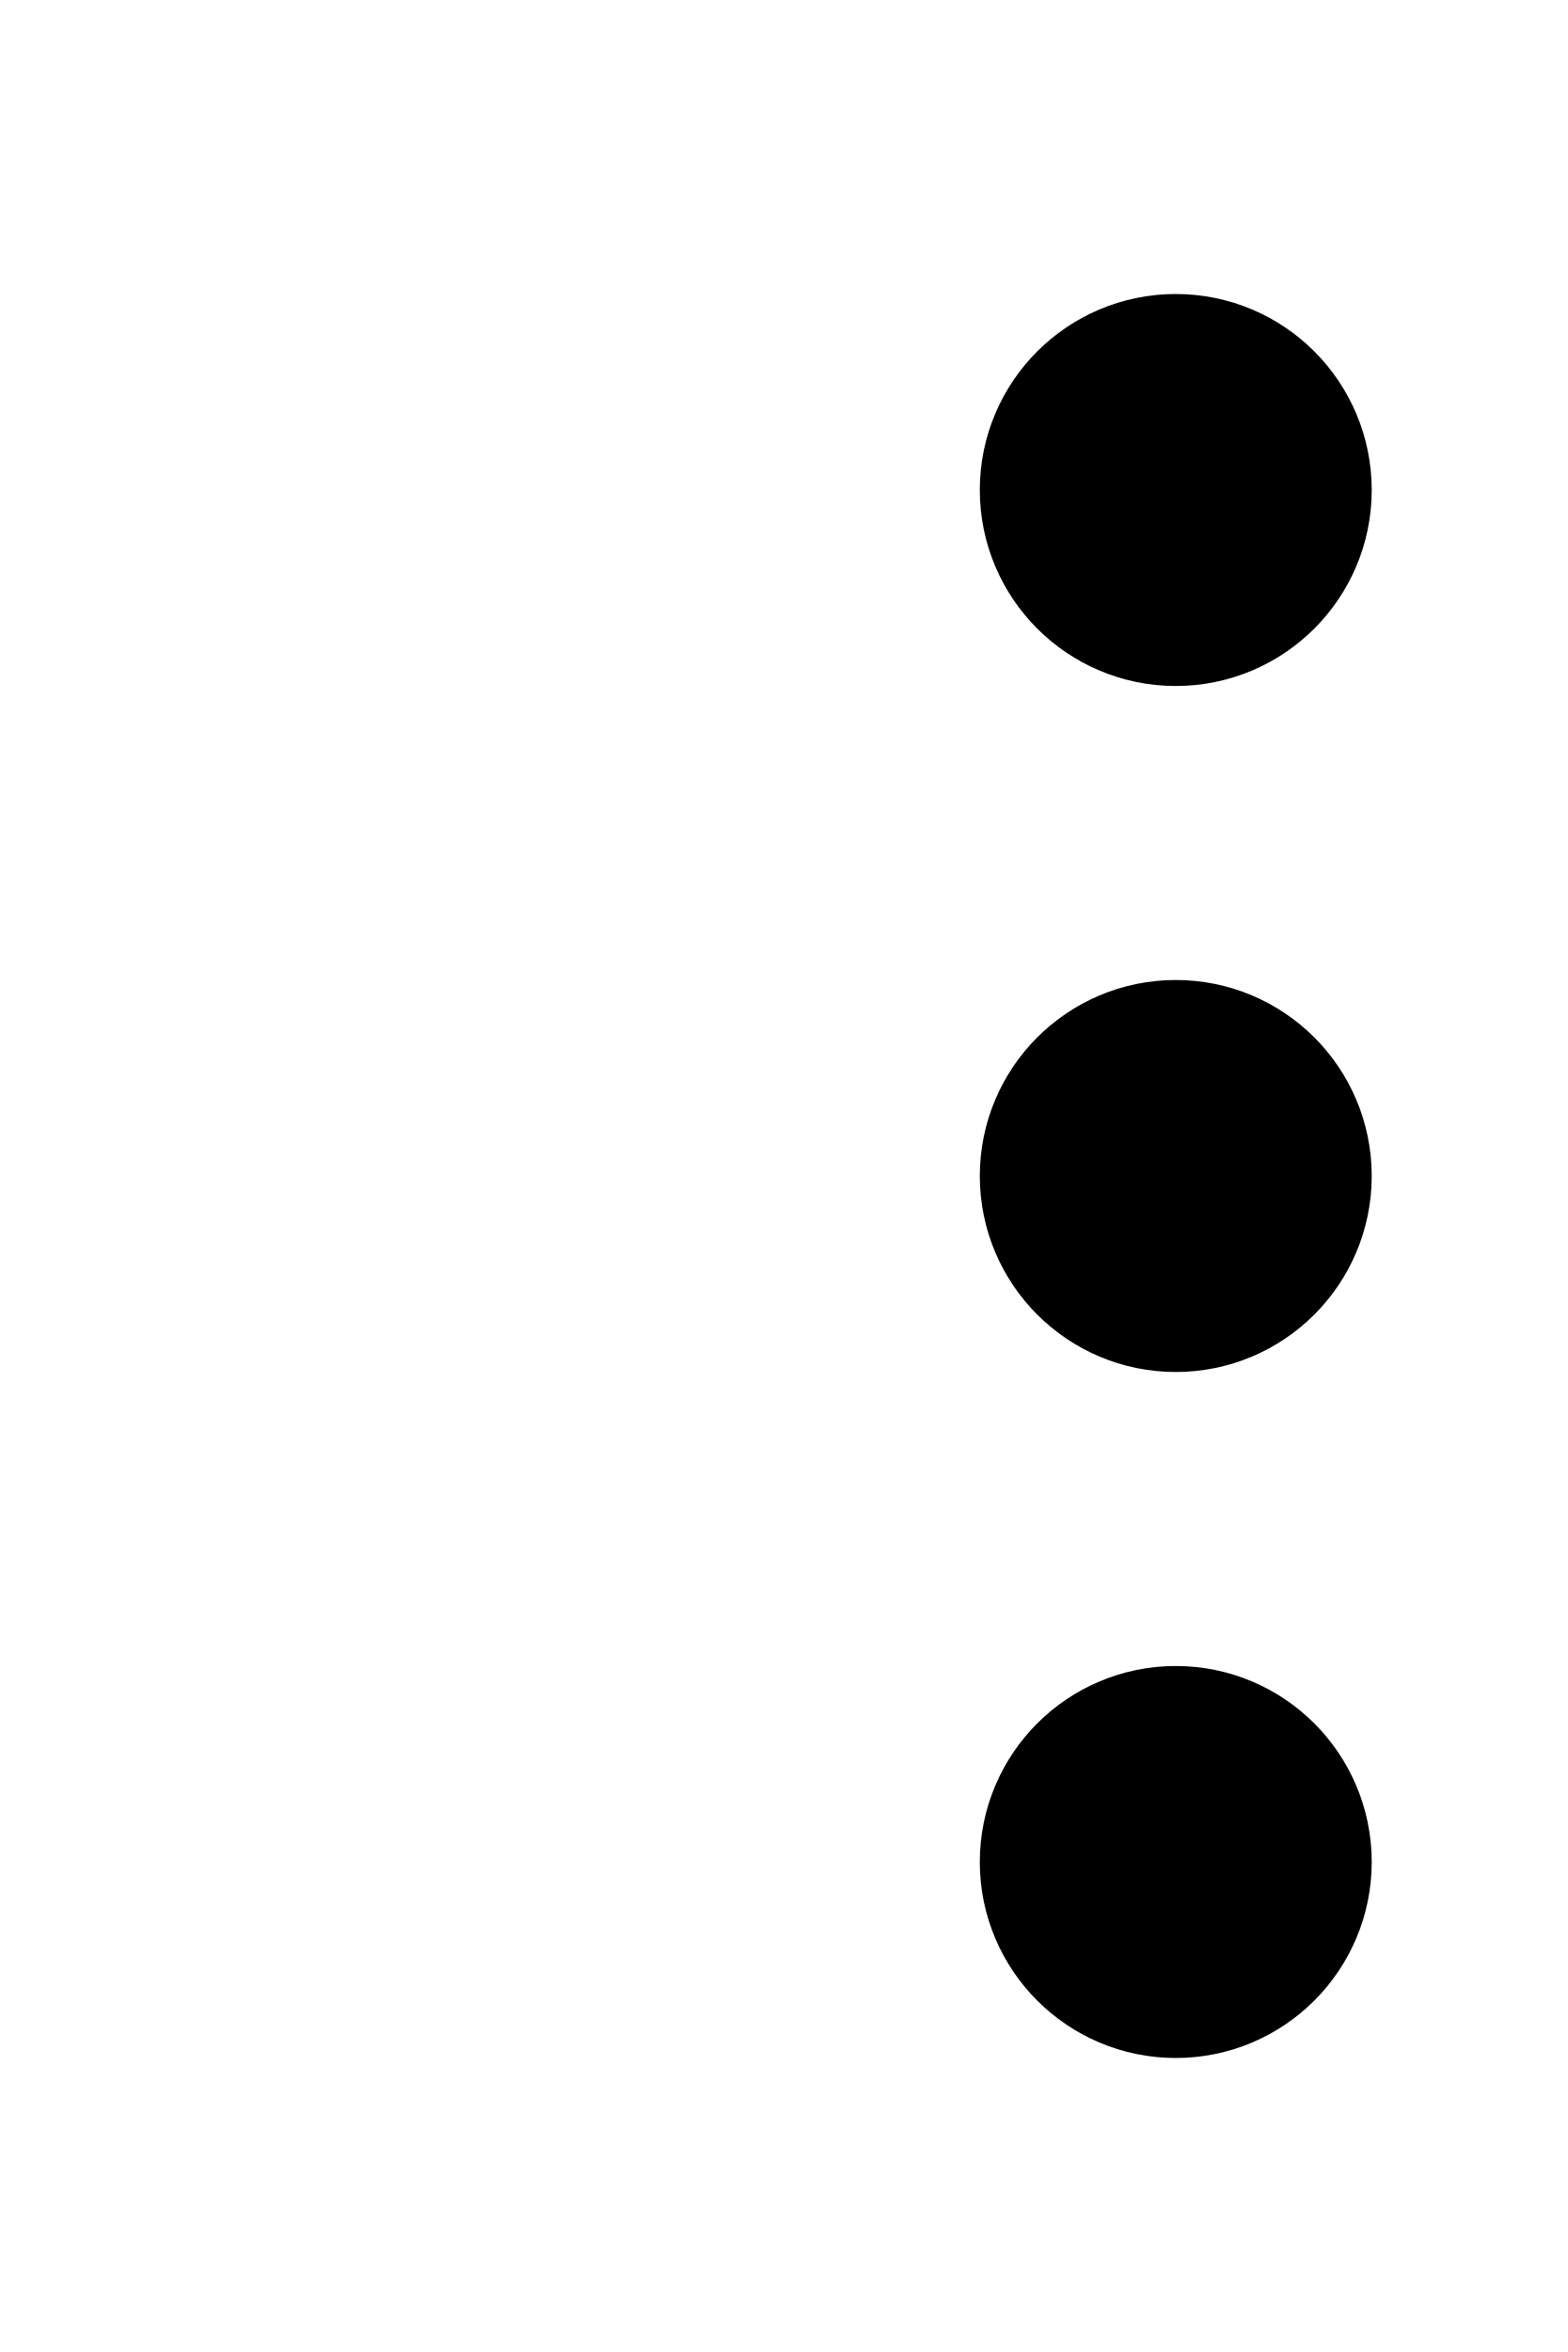
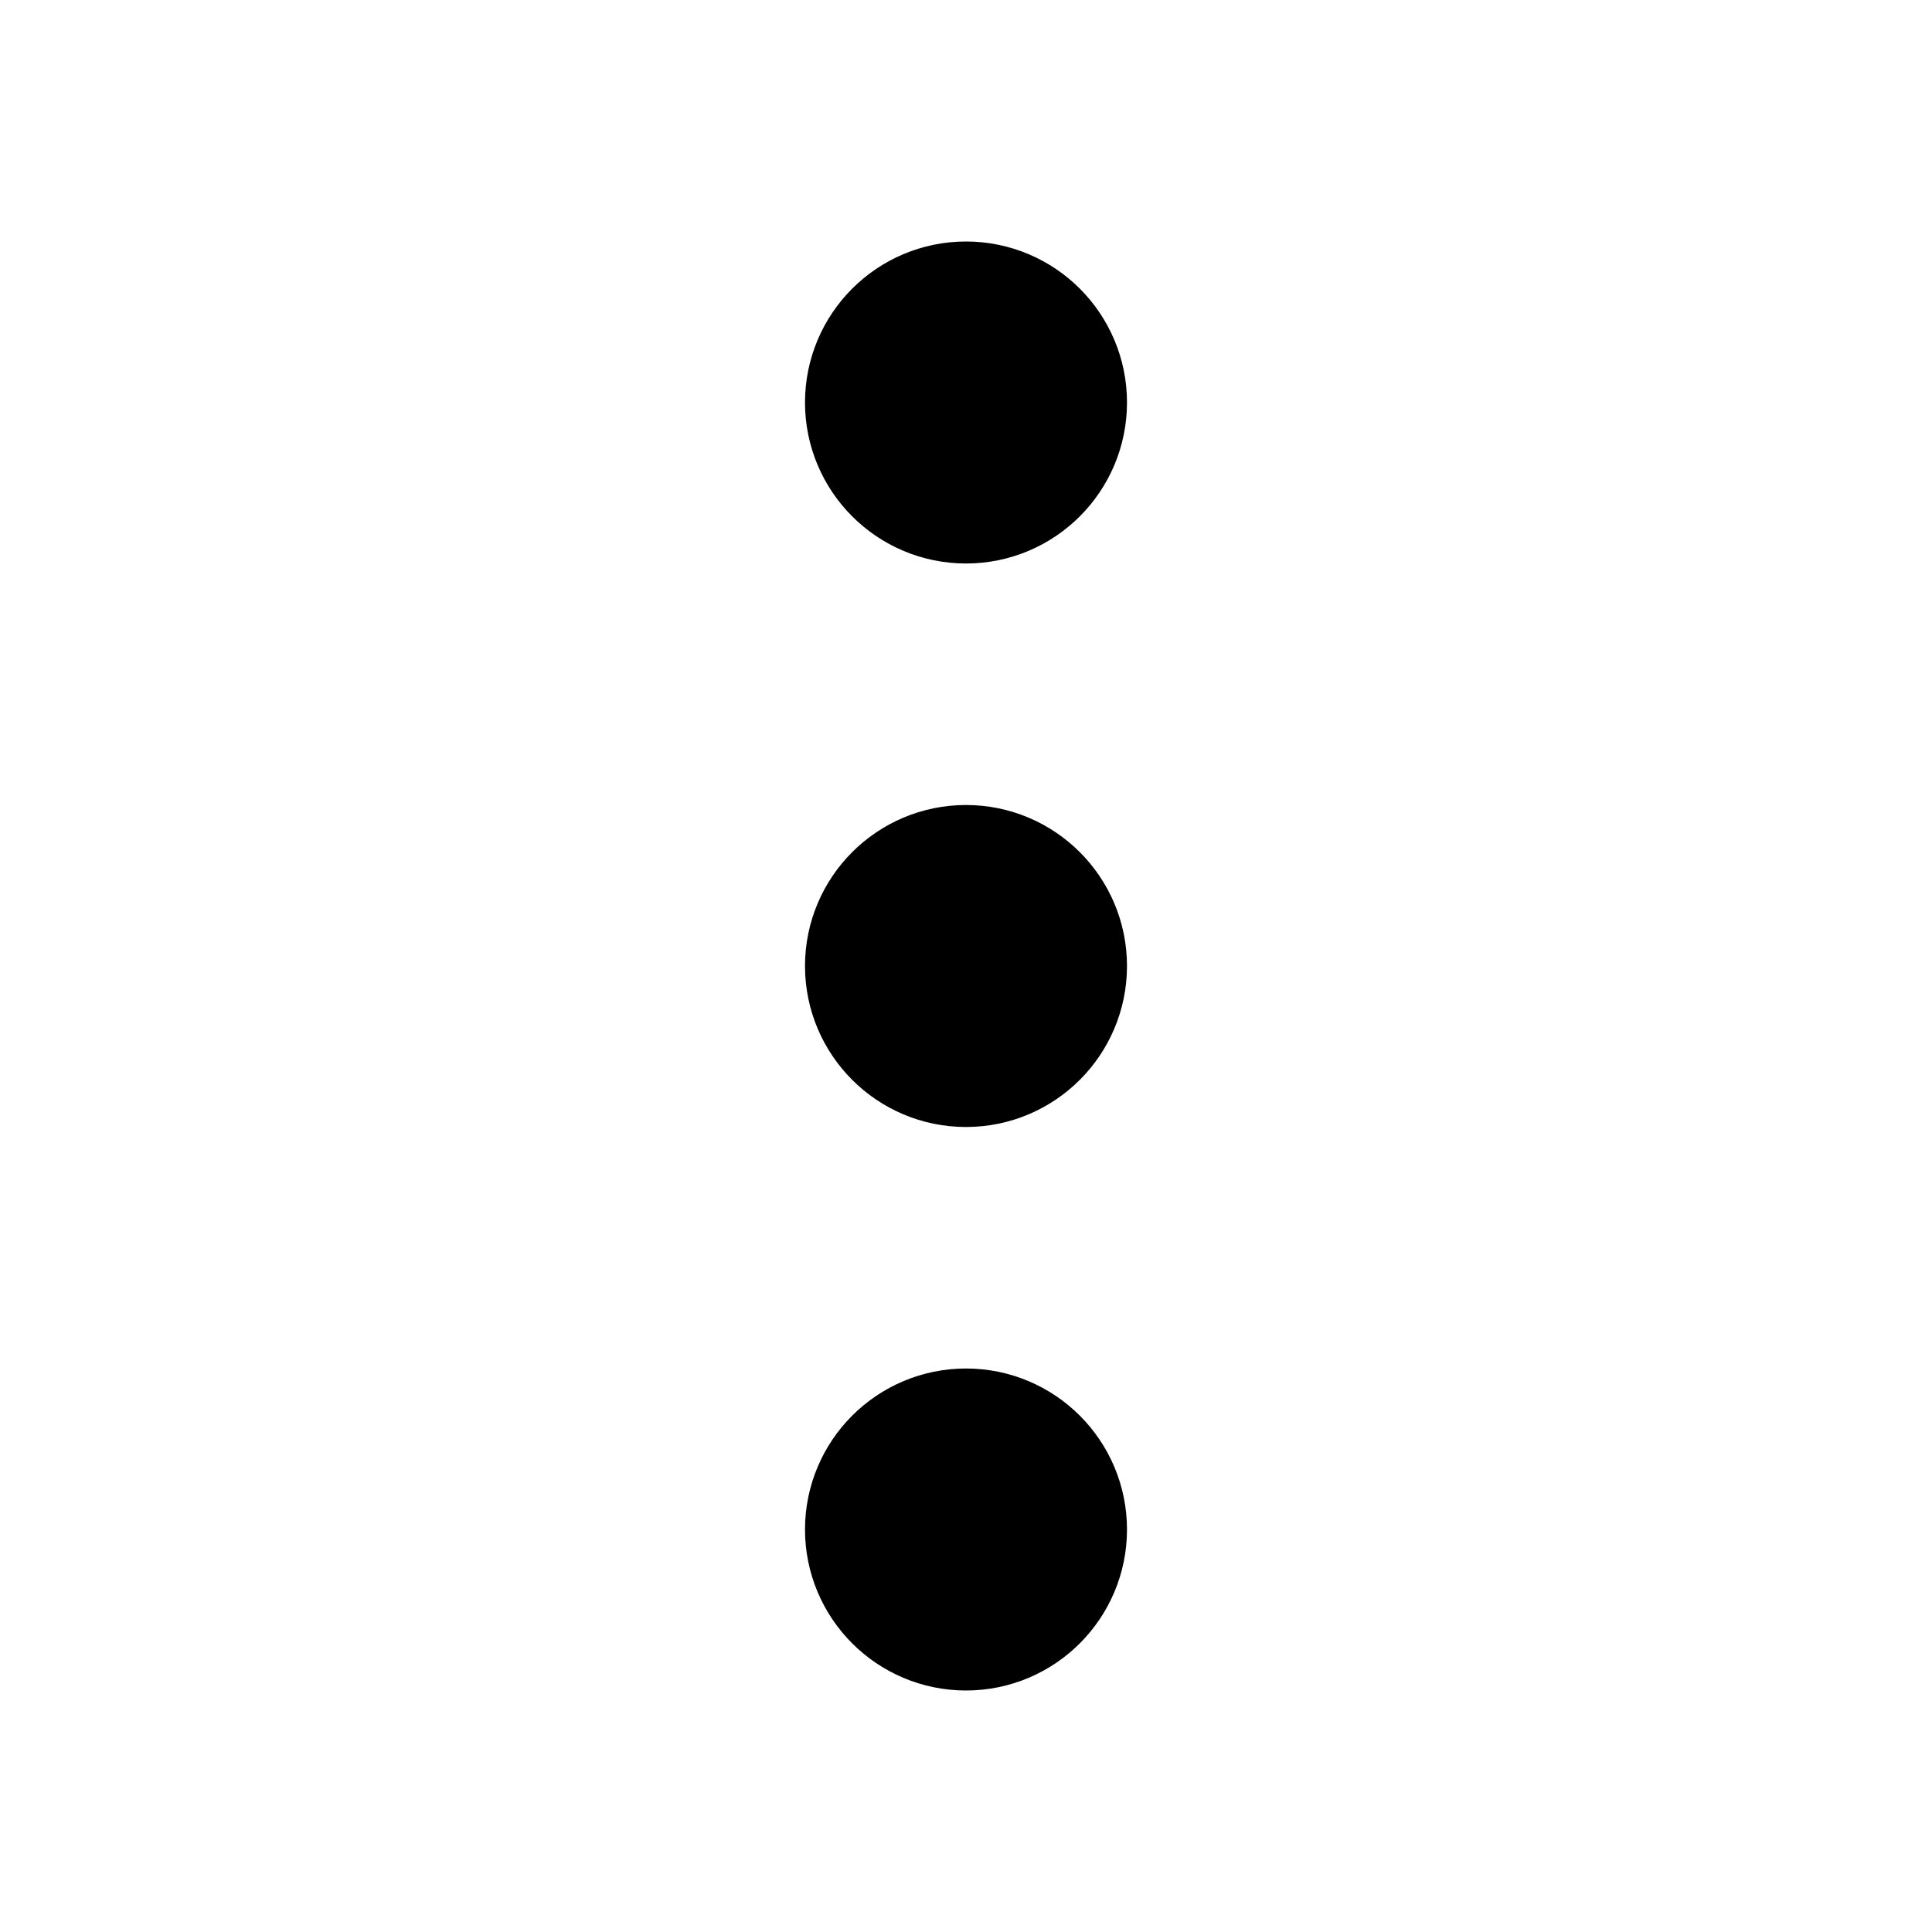
- <svg xmlns="http://www.w3.org/2000/svg" viewBox="0 0 12 18" fill="none">
+ <svg xmlns="http://www.w3.org/2000/svg" viewBox="0 0 18 18" fill="none">
  <g id="dots-vertical">
    <g id="Icon">
      <path d="M9 9.75C9.414 9.75 9.75 9.414 9.75 9C9.75 8.586 9.414 8.25 9 8.25C8.586 8.25 8.25 8.586 8.25 9C8.25 9.414 8.586 9.75 9 9.75Z" stroke="currentColor" stroke-width="1.5" stroke-linecap="round" stroke-linejoin="round" />
      <path d="M9 4.5C9.414 4.5 9.75 4.164 9.75 3.75C9.75 3.336 9.414 3 9 3C8.586 3 8.25 3.336 8.25 3.75C8.25 4.164 8.586 4.5 9 4.5Z" stroke="currentColor" stroke-width="1.5" stroke-linecap="round" stroke-linejoin="round" />
      <path d="M9 15C9.414 15 9.75 14.664 9.75 14.25C9.75 13.836 9.414 13.5 9 13.5C8.586 13.5 8.25 13.836 8.25 14.25C8.25 14.664 8.586 15 9 15Z" stroke="currentColor" stroke-width="1.5" stroke-linecap="round" stroke-linejoin="round" />
    </g>
  </g>
</svg>
